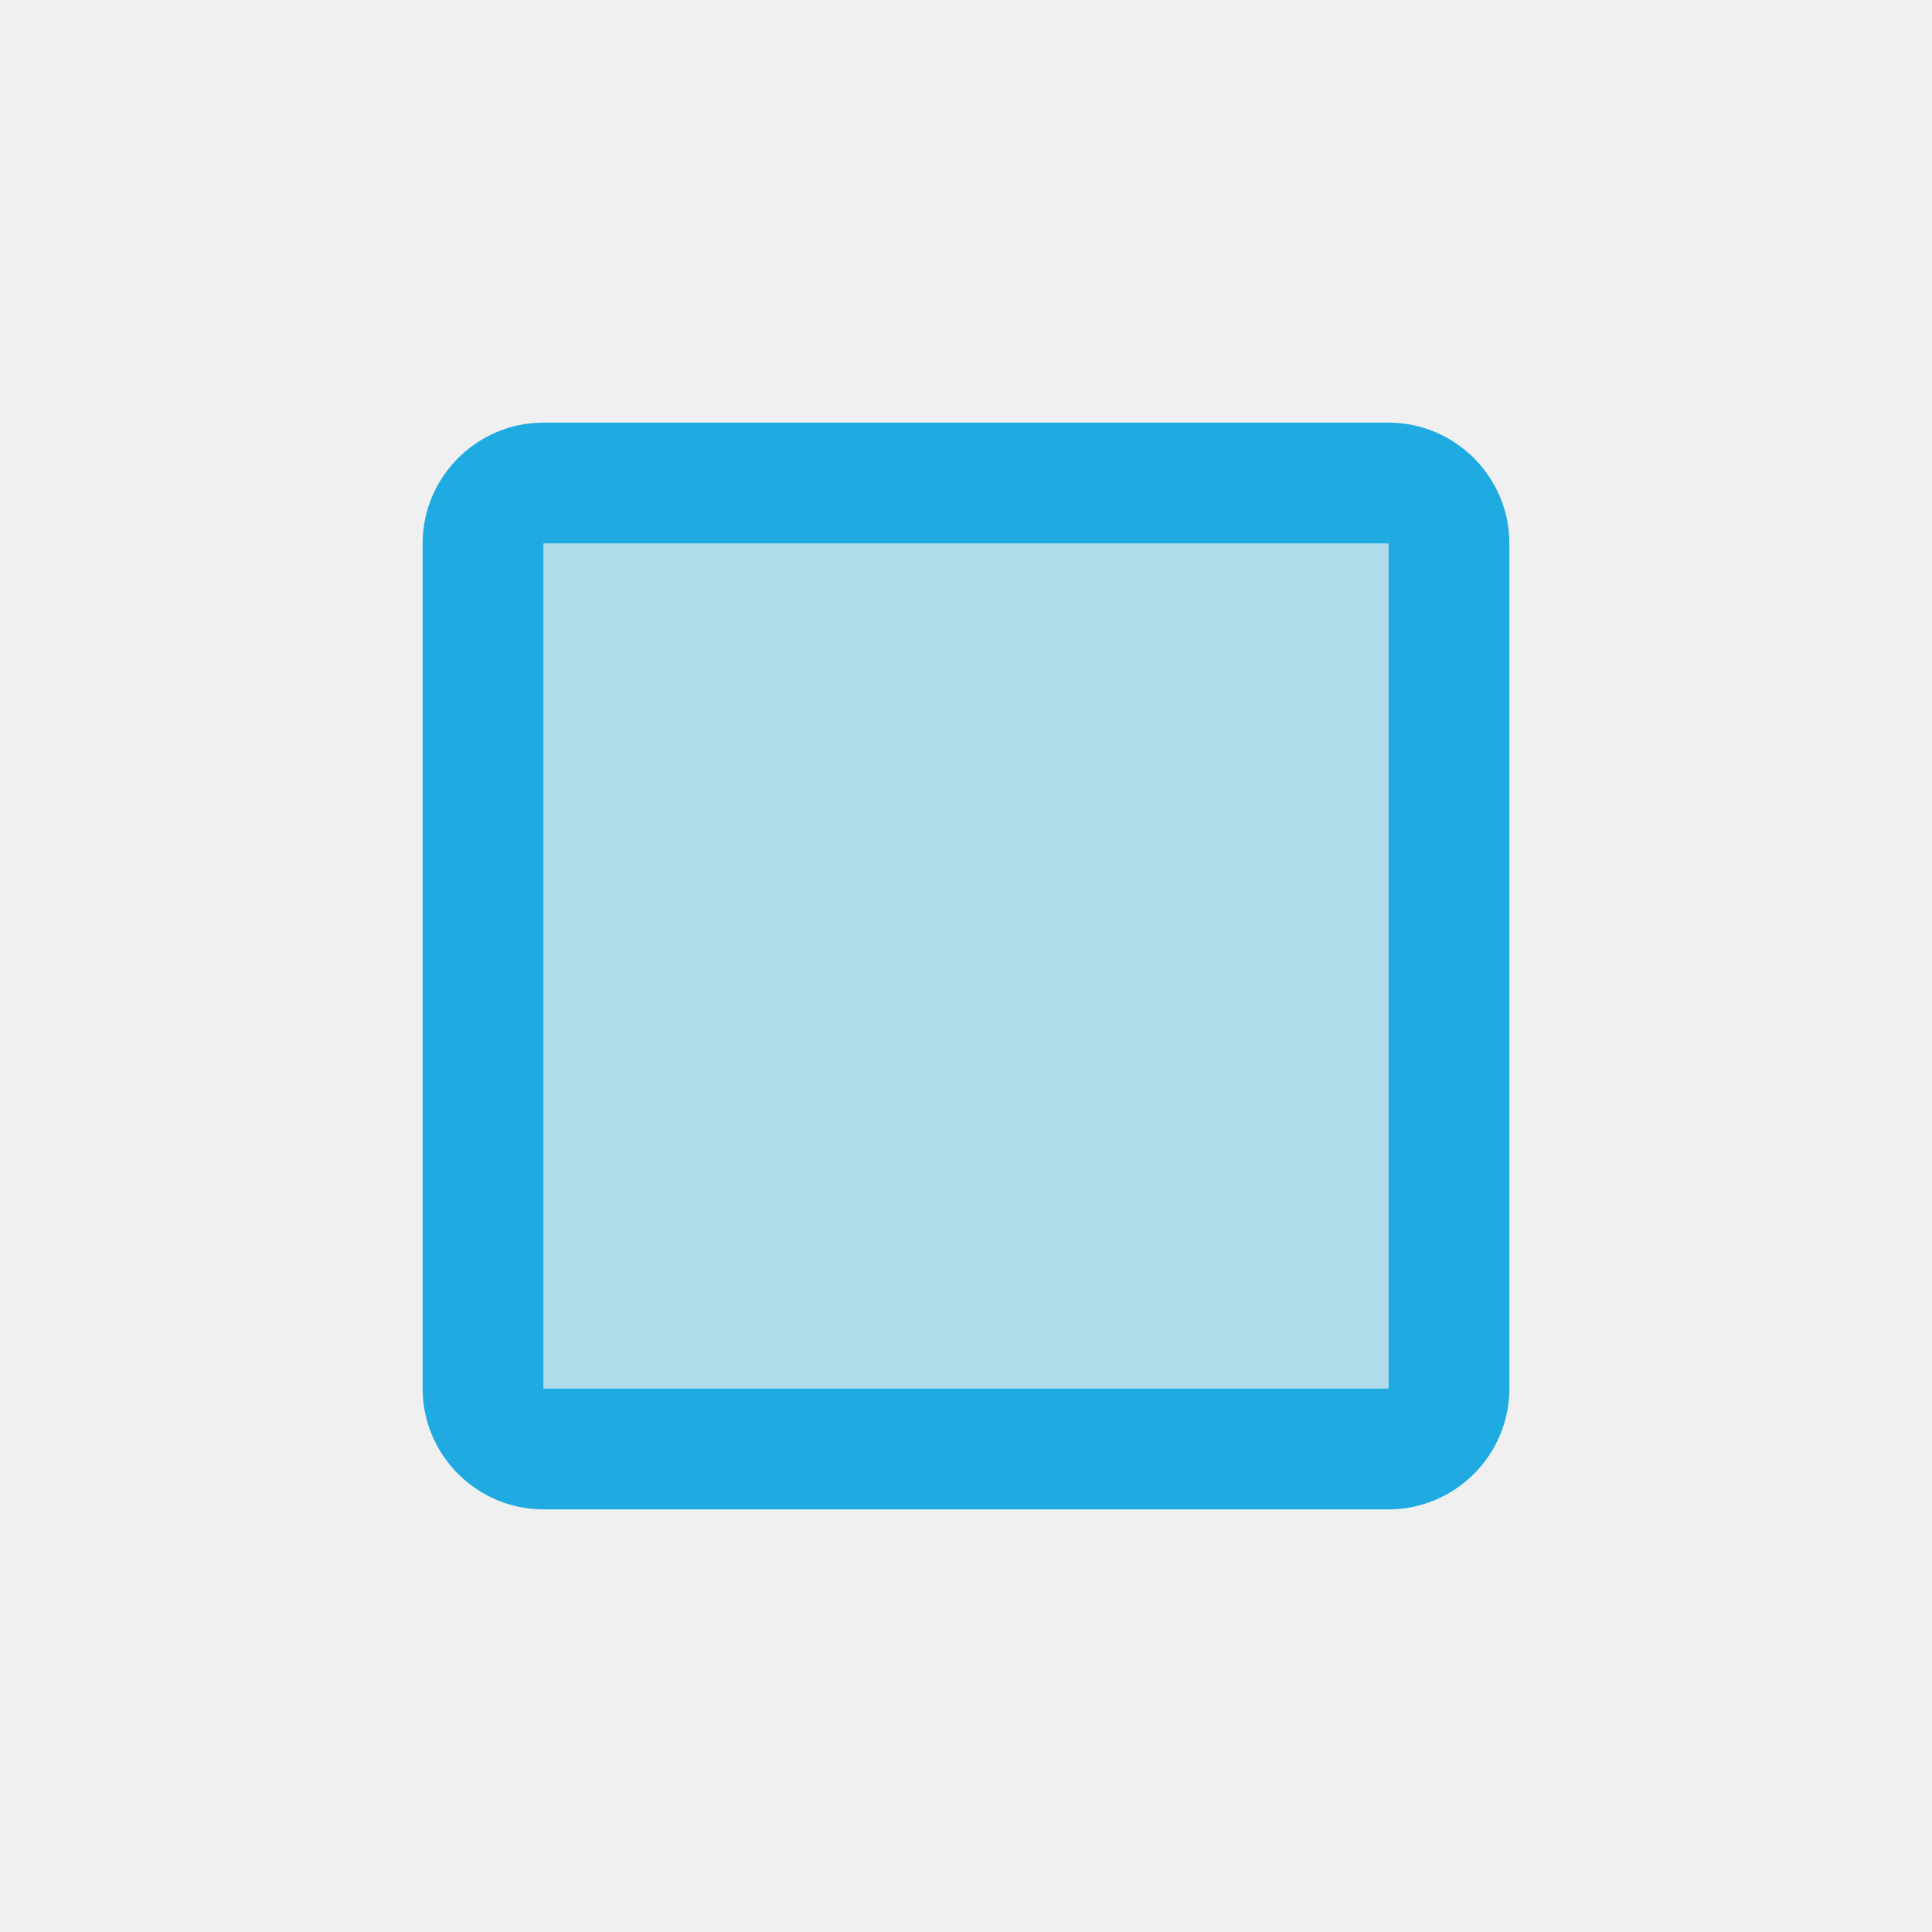
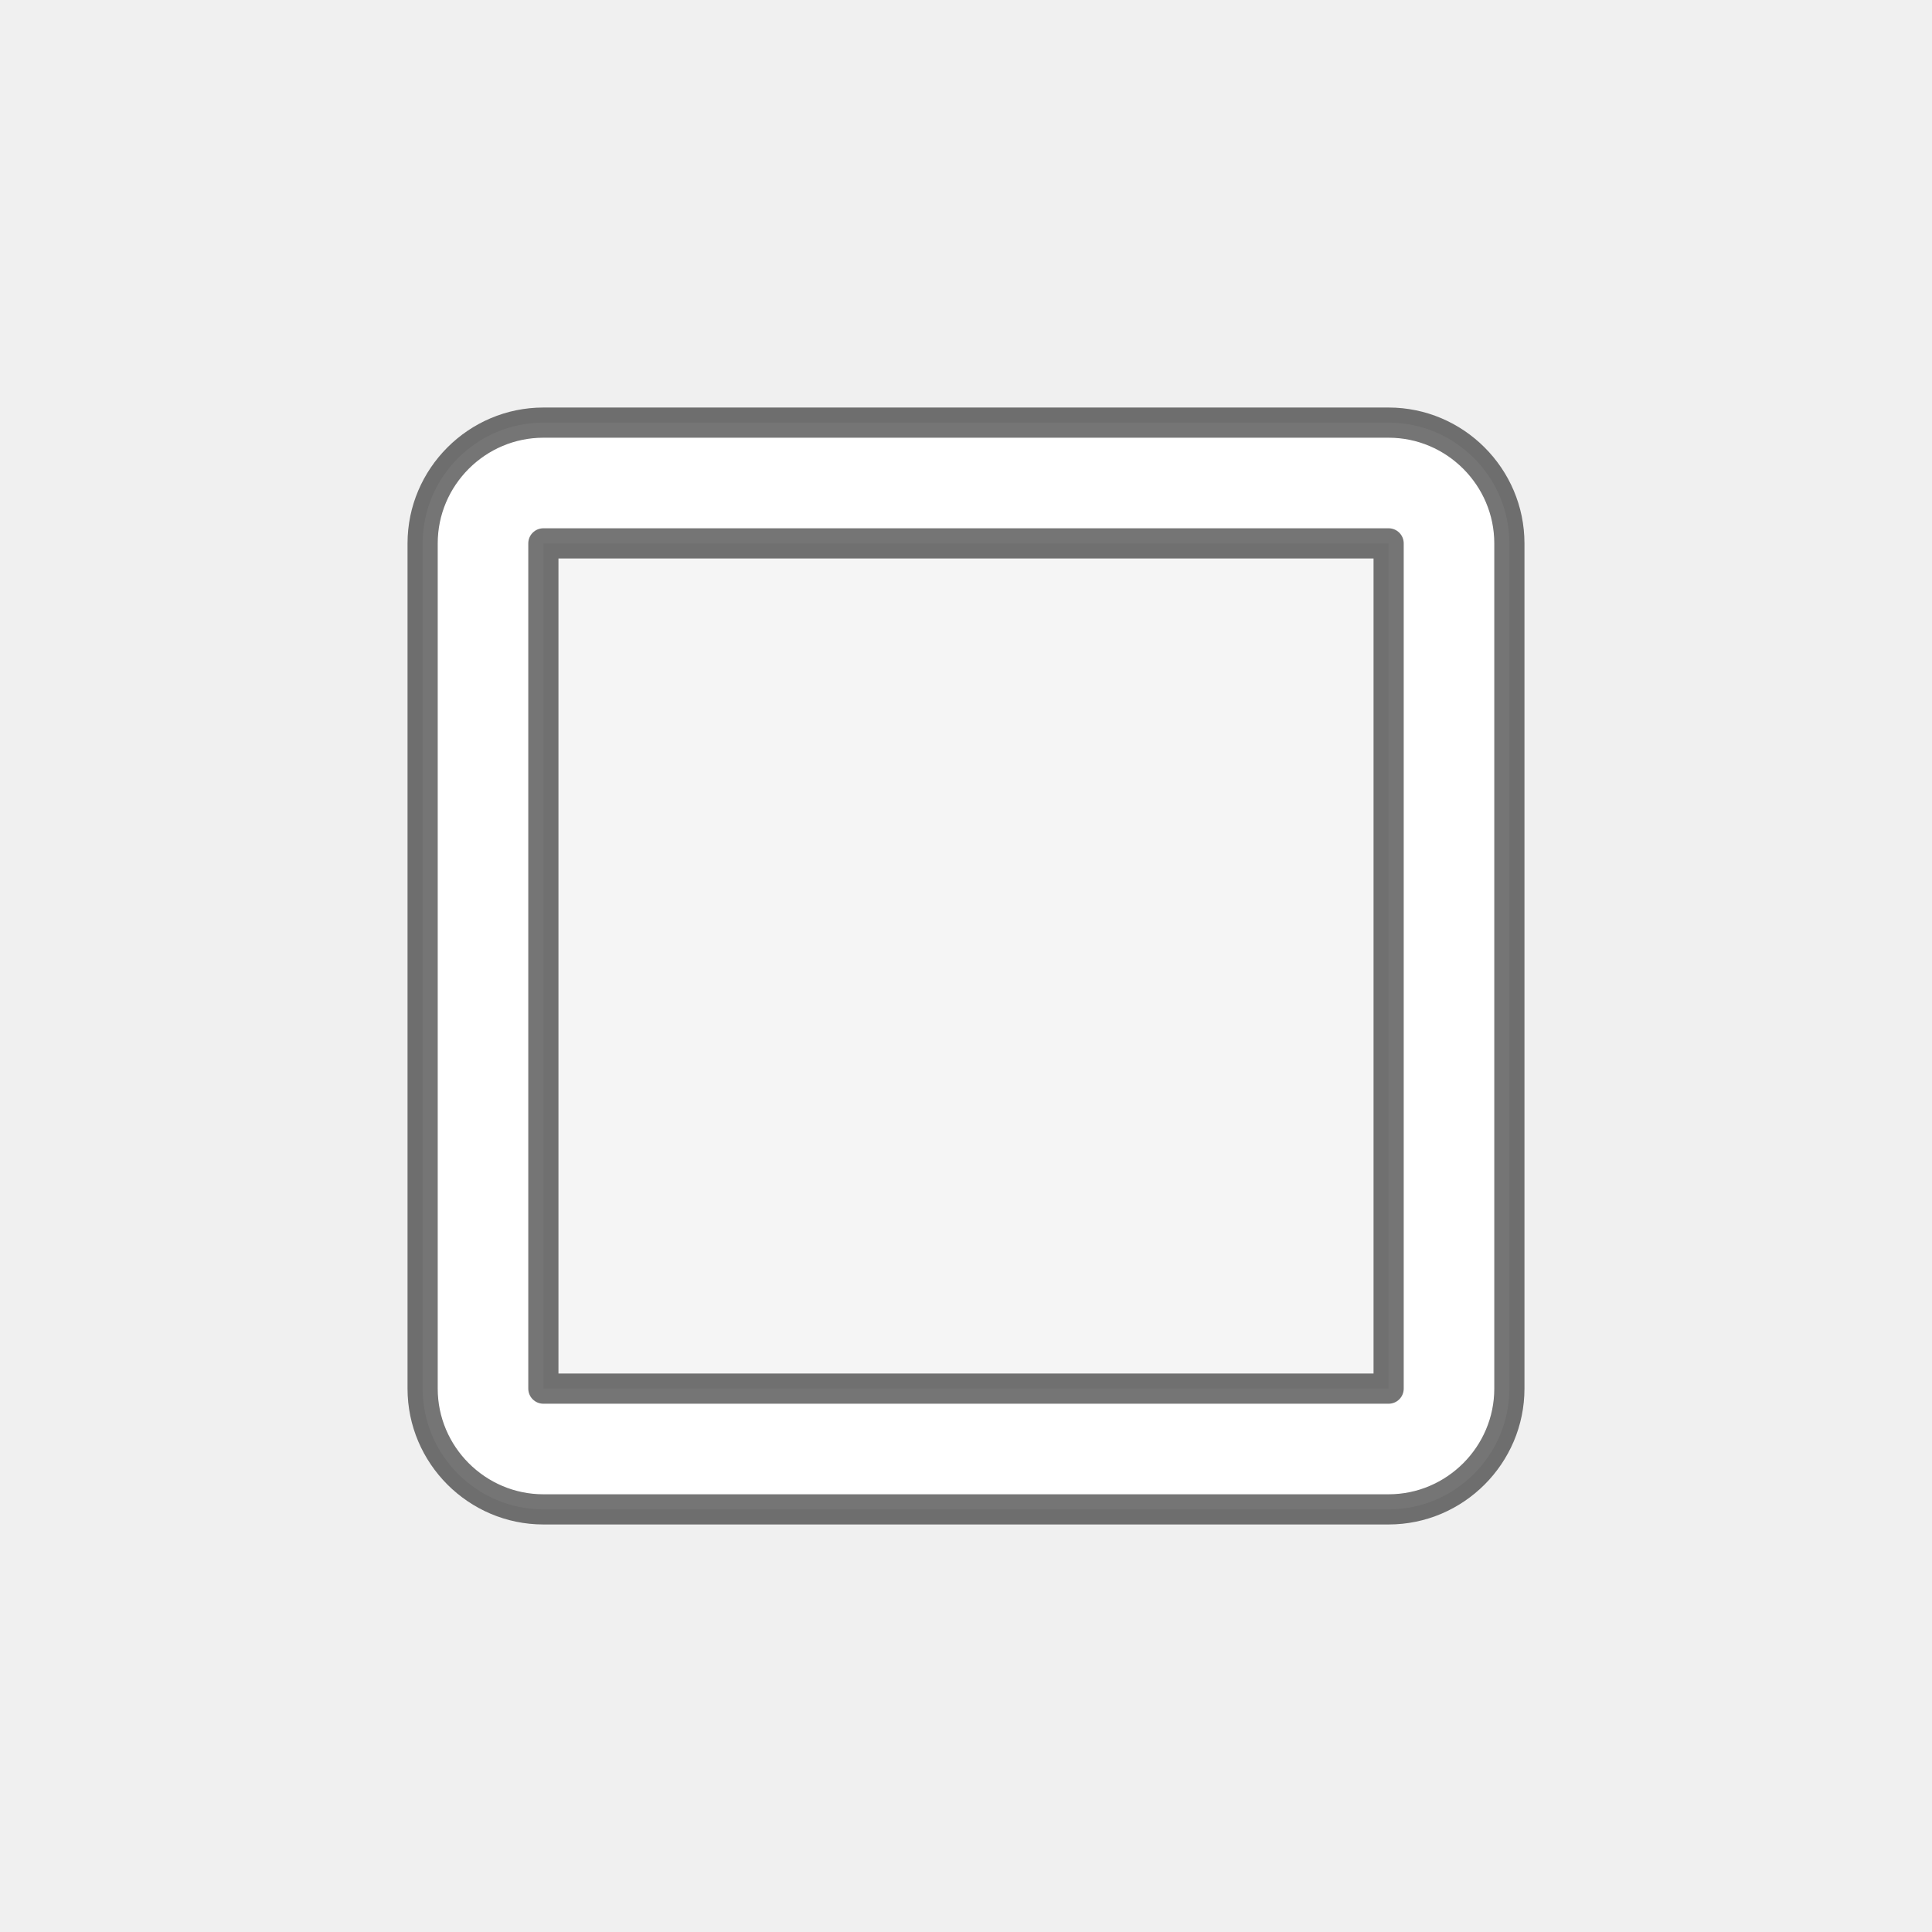
- <svg xmlns="http://www.w3.org/2000/svg" version="1.1" id="Layer_1" x="0px" y="0px" viewBox="0 0 32 32" style="enable-background:new 0 0 32 32;" xml:space="preserve">
-   <style type="text/css">
- 	.st0{opacity:0.302;}
- 	.st1{fill-rule:evenodd;clip-rule:evenodd;fill:#1FABE2;}
- </style>
-   <g id="Rectangle_3_copy_3" class="st0">
-     <g>
-       <rect x="8" y="8" class="st1" width="16" height="16" />
-     </g>
-   </g>
-   <g id="Rectangle_2_copy_13">
-     <g>
-       <path class="st1" d="M23,7H9C7.9,7,7,7.9,7,9v14c0,1.1,0.9,2,2,2h14c1.1,0,2-0.9,2-2V9C25,7.9,24.1,7,23,7z M23,23H9V9h14V23z" />
-     </g>
-   </g>
+ <svg xmlns="http://www.w3.org/2000/svg" width="100%" height="100%" viewBox="0 0 32 32" version="1.1" xml:space="preserve" style="fill-rule:evenodd;clip-rule:evenodd;stroke-linejoin:round;stroke-miterlimit:1.414;">
+   <rect id="Rectangle_3_copy_3" x="8" y="8" width="16" height="16" style="fill:white;fill-opacity:0.302;" />
+   <path id="Rectangle_2_copy_13" d="M23,7L9,7C7.9,7 7,7.9 7,9L7,23C7,24.1 7.9,25 9,25L23,25C24.1,25 25,24.1 25,23L25,9C25,7.9 24.1,7 23,7ZM23,23L9,23L9,9L23,9L23,23Z" style="fill:white;stroke:black;stroke-opacity:0.541;stroke-width:0.5px;" />
</svg>
